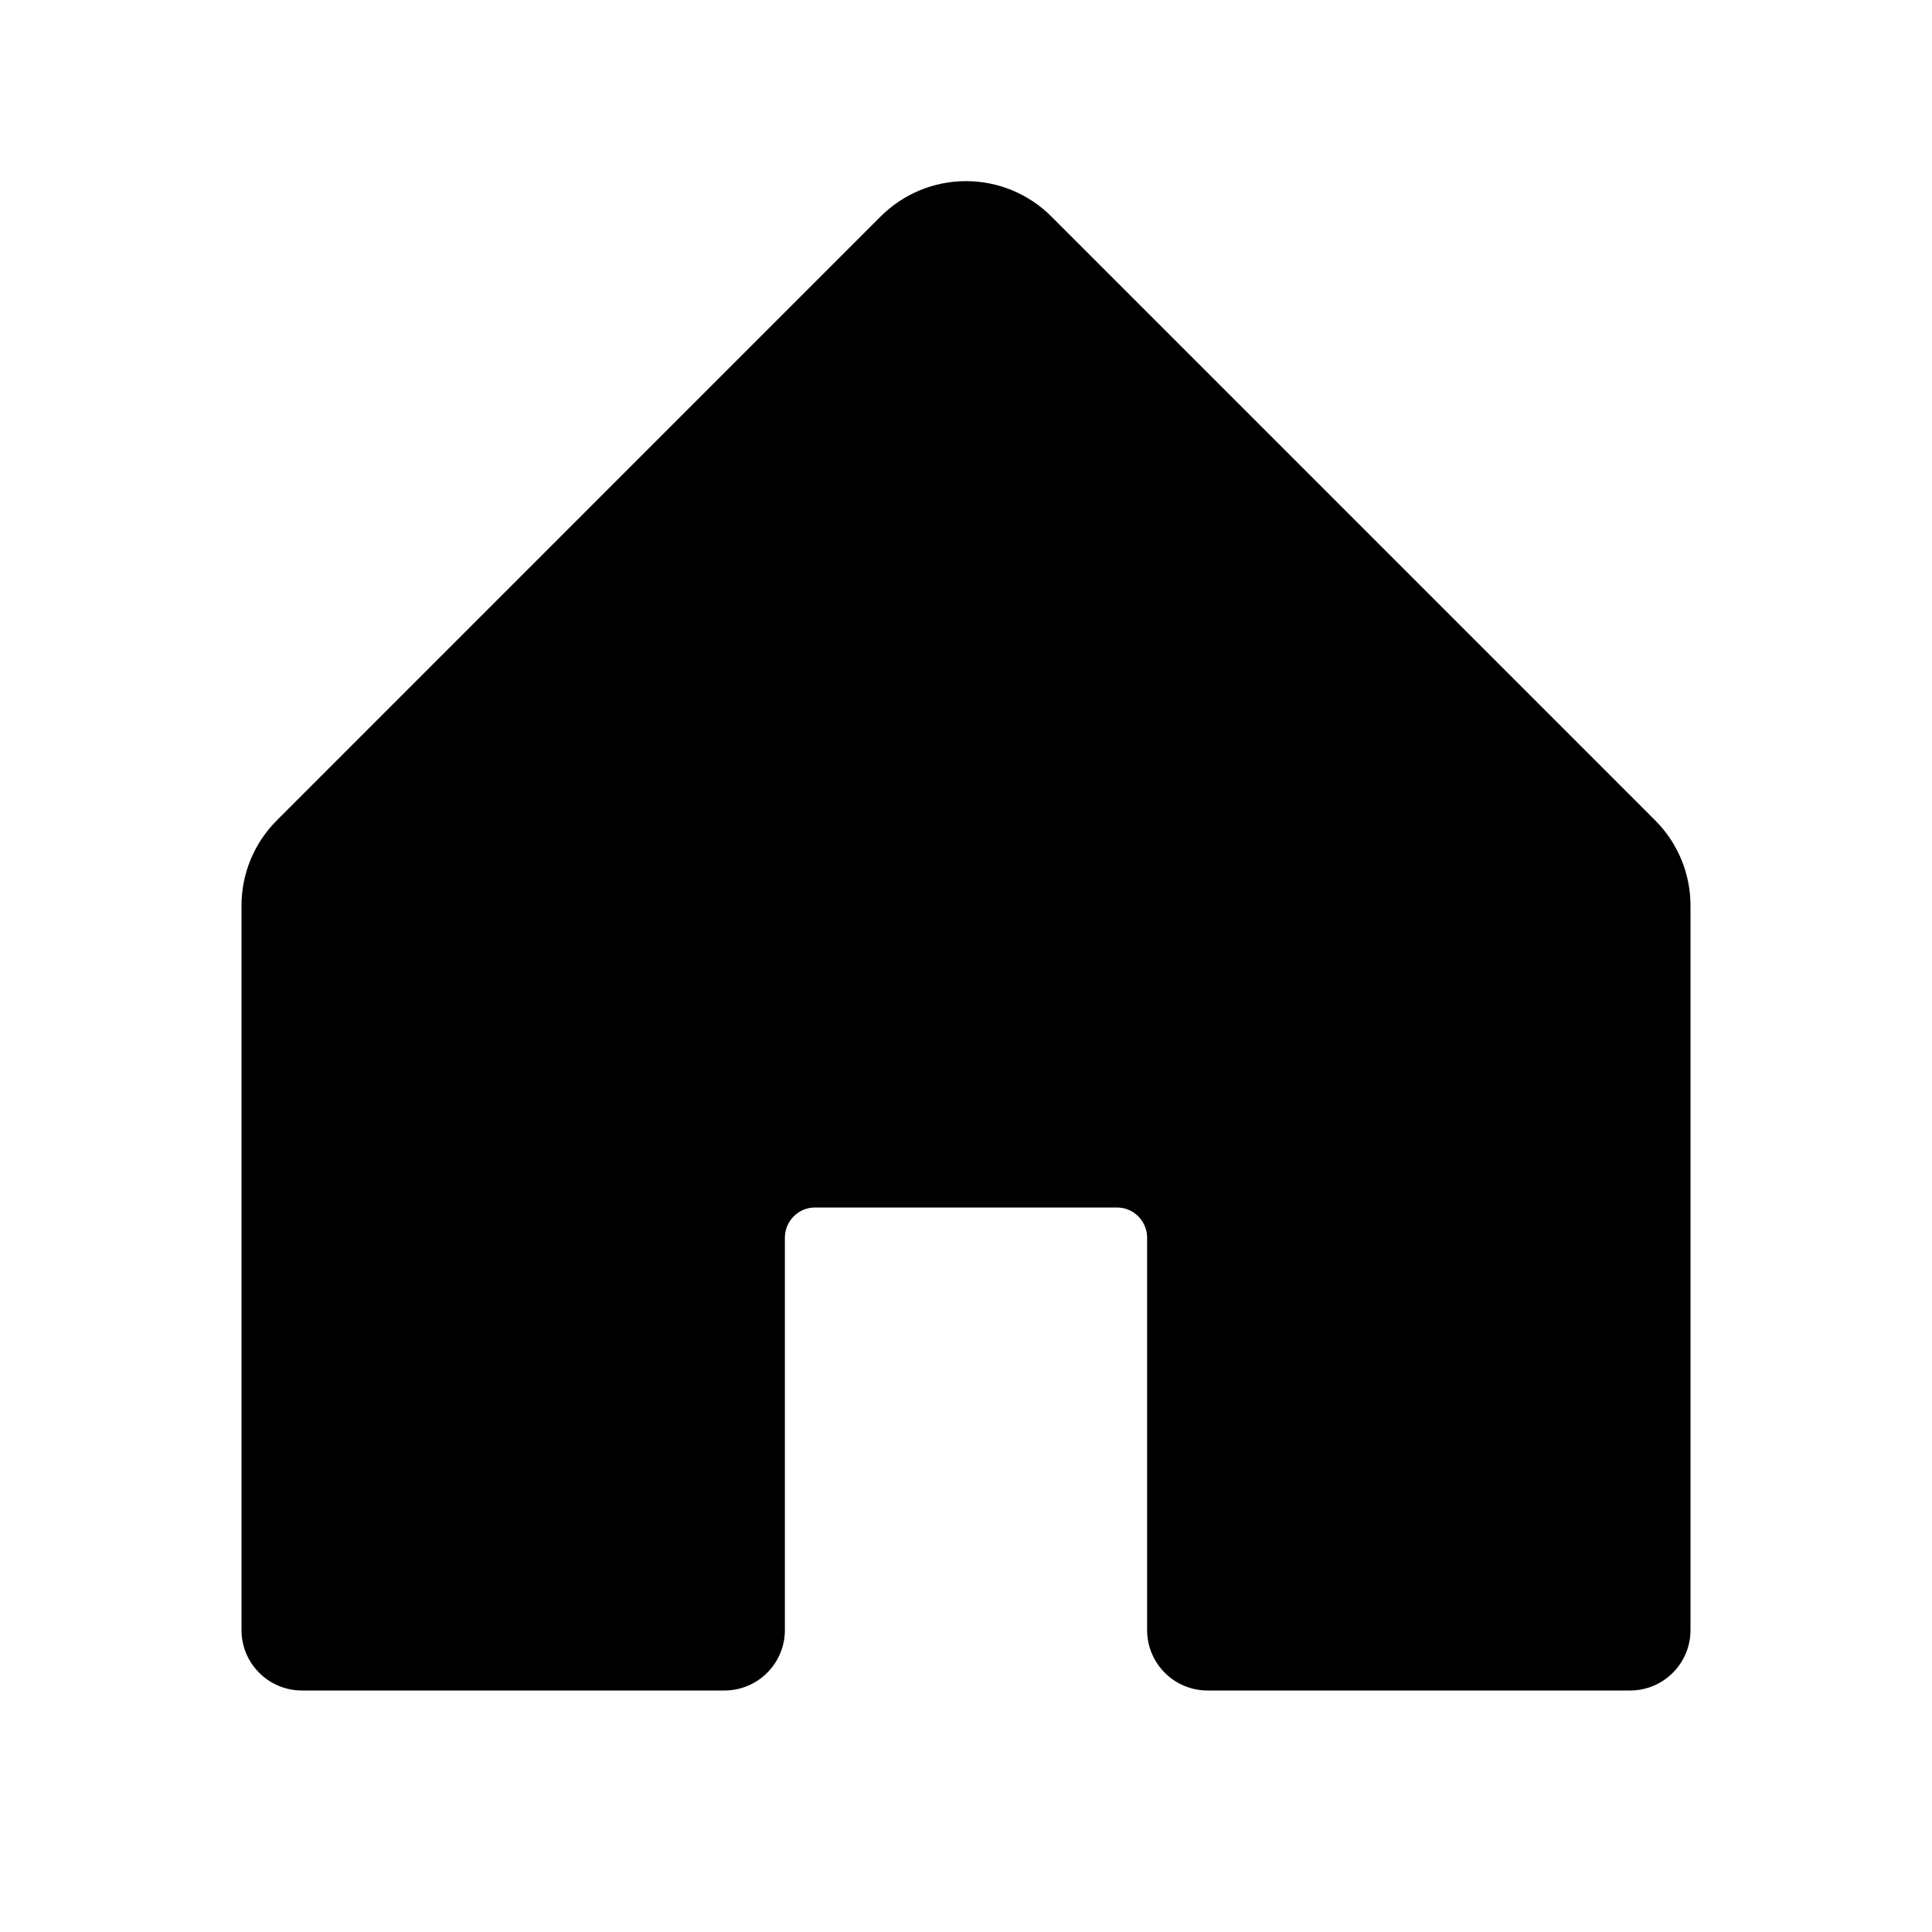
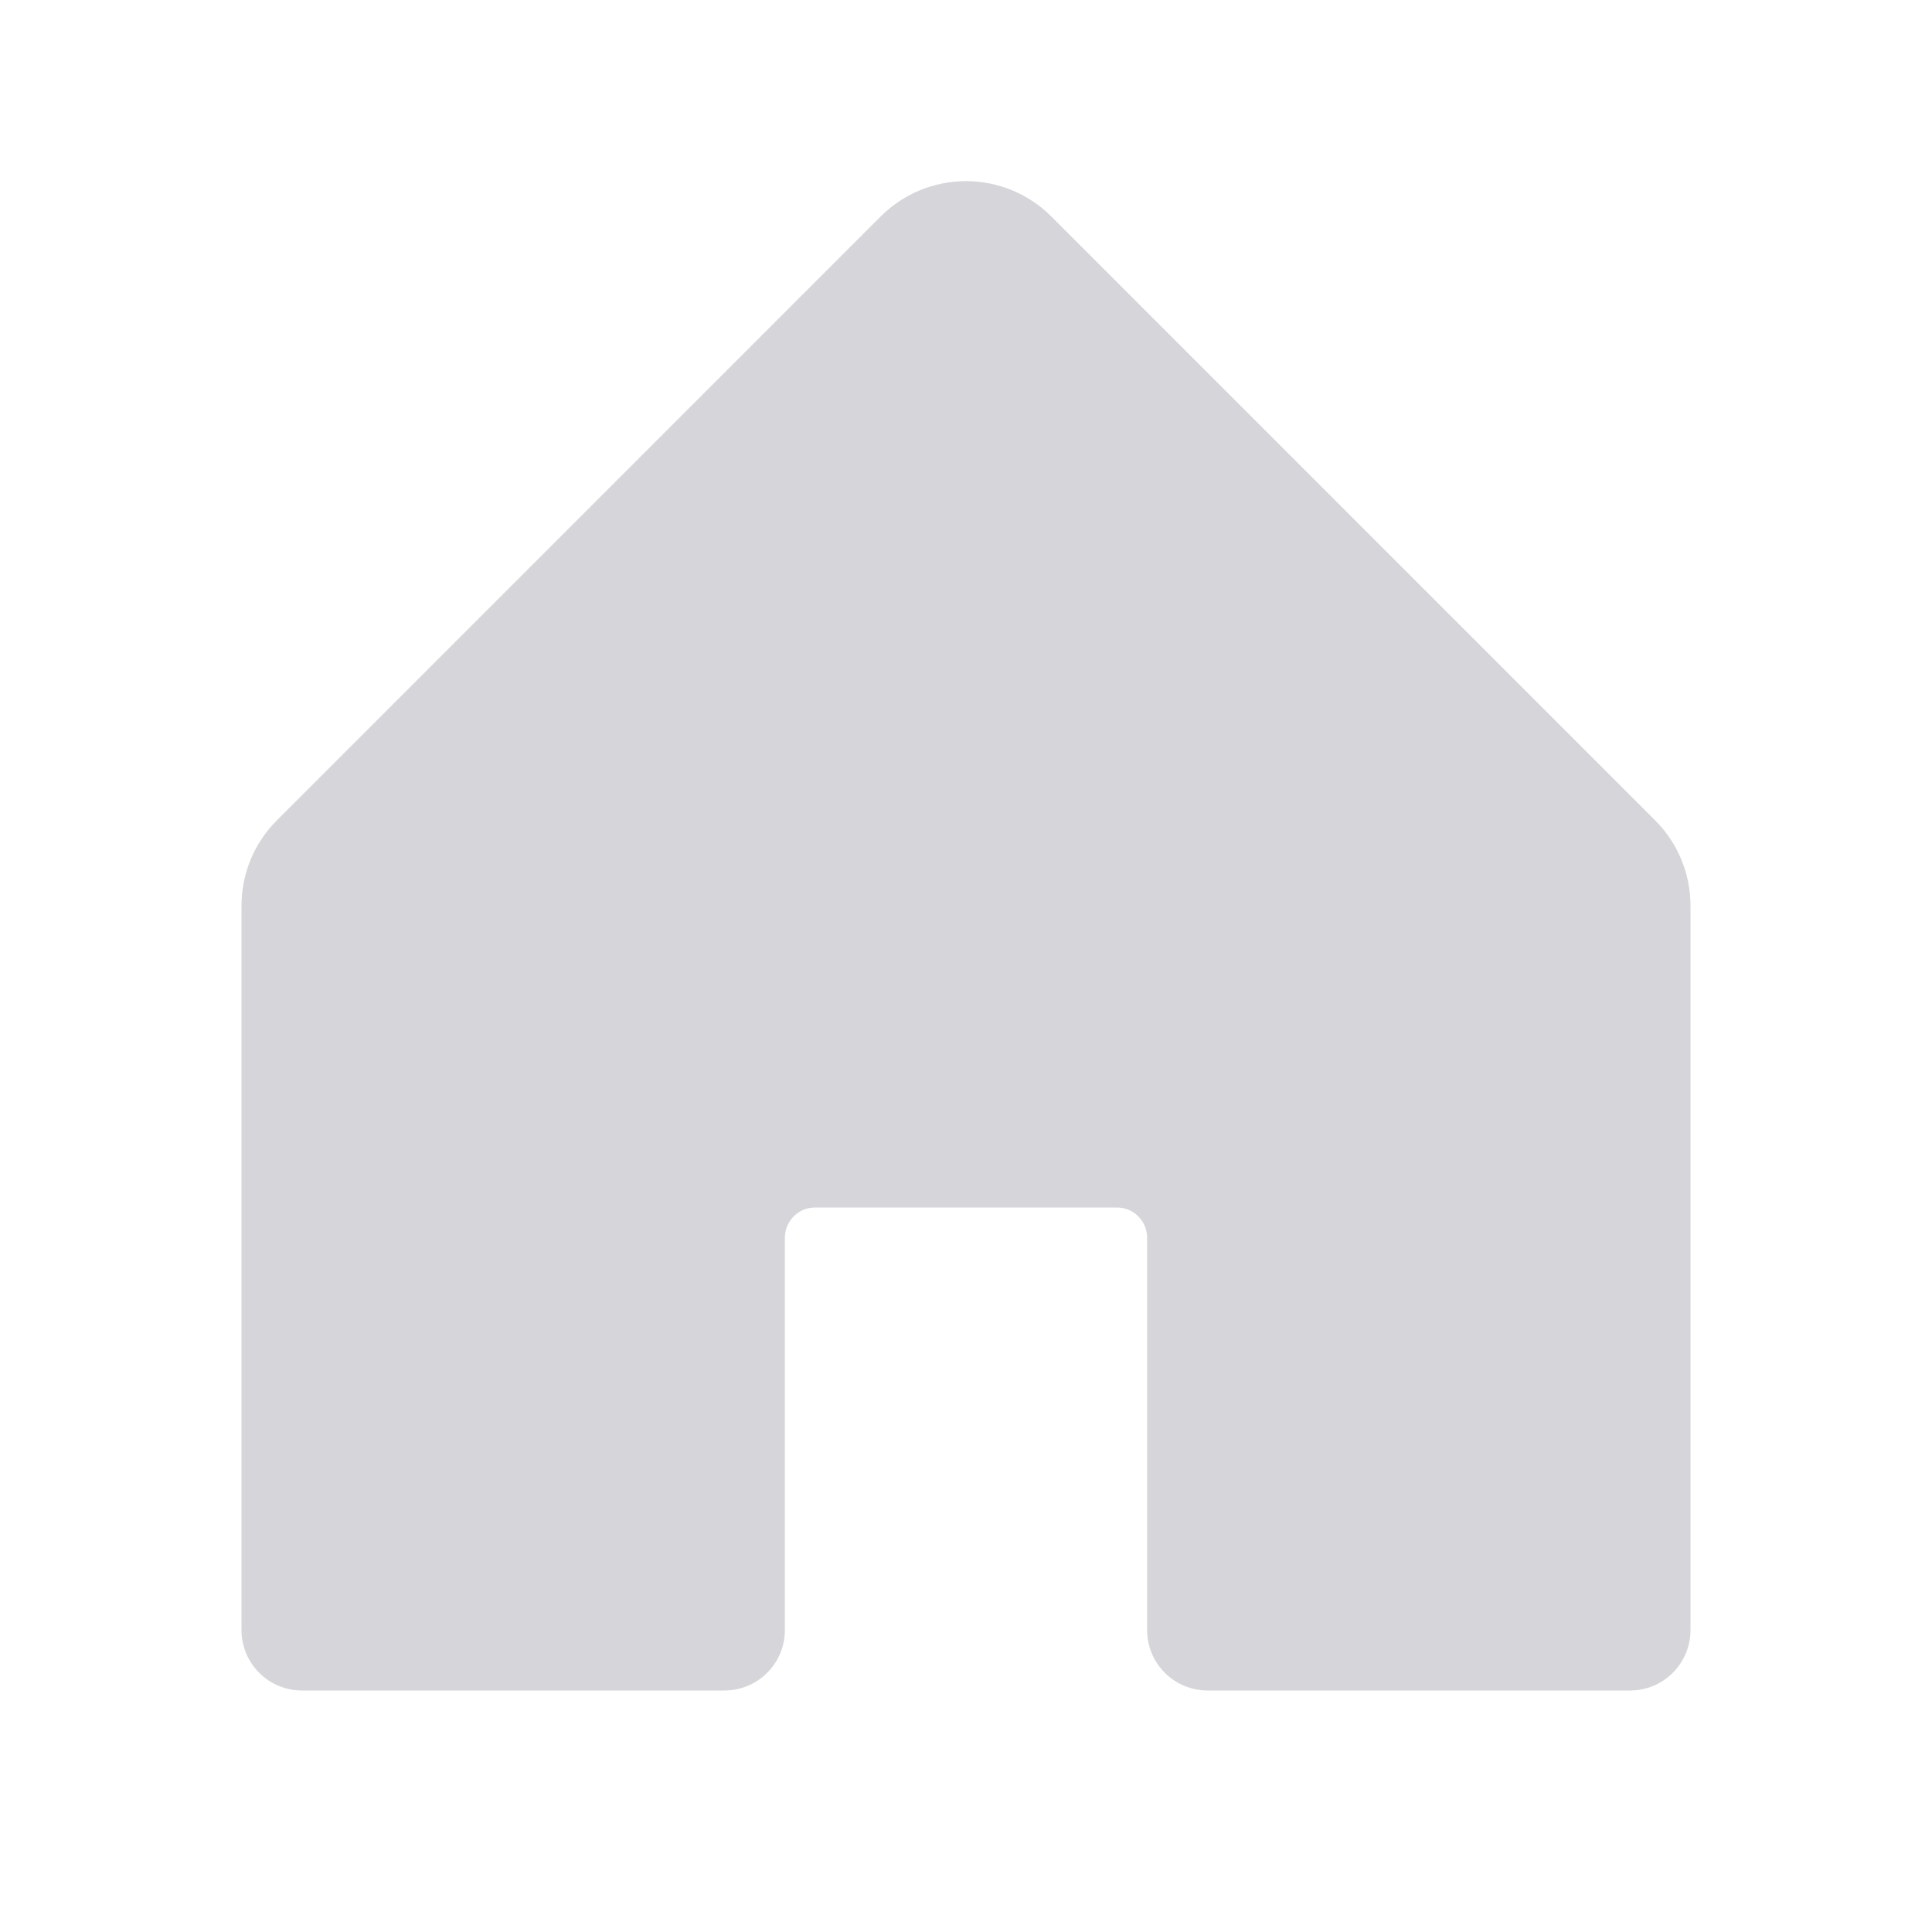
- <svg xmlns="http://www.w3.org/2000/svg" width="24" height="24" viewBox="0 0 24 24" fill="none">
-   <path d="M21 11.25V20.25C21 20.449 20.921 20.64 20.78 20.78C20.64 20.921 20.449 21 20.25 21H15C14.801 21 14.61 20.921 14.47 20.78C14.329 20.64 14.25 20.449 14.25 20.25V15.375C14.25 15.275 14.21 15.18 14.14 15.11C14.07 15.039 13.975 15 13.875 15H10.125C10.025 15 9.93 15.039 9.86 15.11C9.79 15.18 9.75 15.275 9.75 15.375V20.25C9.75 20.449 9.671 20.64 9.53 20.78C9.39 20.921 9.199 21 9 21H3.75C3.551 21 3.36 20.921 3.22 20.78C3.079 20.64 3 20.449 3 20.25V11.25C3 10.852 3.158 10.471 3.44 10.19L10.94 2.689C11.221 2.408 11.602 2.25 12 2.25C12.398 2.25 12.779 2.408 13.06 2.689L20.56 10.19C20.842 10.471 21 10.852 21 11.25Z" fill="black" />
+ <svg xmlns="http://www.w3.org/2000/svg" width="24" height="24" viewBox="0 0 24 24" fill="#D6D5D9">
+   <path d="M21 11.25V20.25C21 20.449 20.921 20.64 20.78 20.78C20.64 20.921 20.449 21 20.25 21H15C14.801 21 14.61 20.921 14.47 20.78C14.329 20.64 14.25 20.449 14.25 20.25V15.375C14.25 15.275 14.21 15.18 14.14 15.11C14.07 15.039 13.975 15 13.875 15H10.125C10.025 15 9.93 15.039 9.86 15.11C9.79 15.18 9.75 15.275 9.75 15.375V20.25C9.75 20.449 9.671 20.64 9.53 20.78C9.39 20.921 9.199 21 9 21H3.75C3.551 21 3.36 20.921 3.22 20.78C3.079 20.64 3 20.449 3 20.25V11.25C3 10.852 3.158 10.471 3.44 10.19L10.94 2.689C11.221 2.408 11.602 2.25 12 2.25C12.398 2.25 12.779 2.408 13.06 2.689L20.56 10.19C20.842 10.471 21 10.852 21 11.25Z" fill="#D6D5D9" />
</svg>
